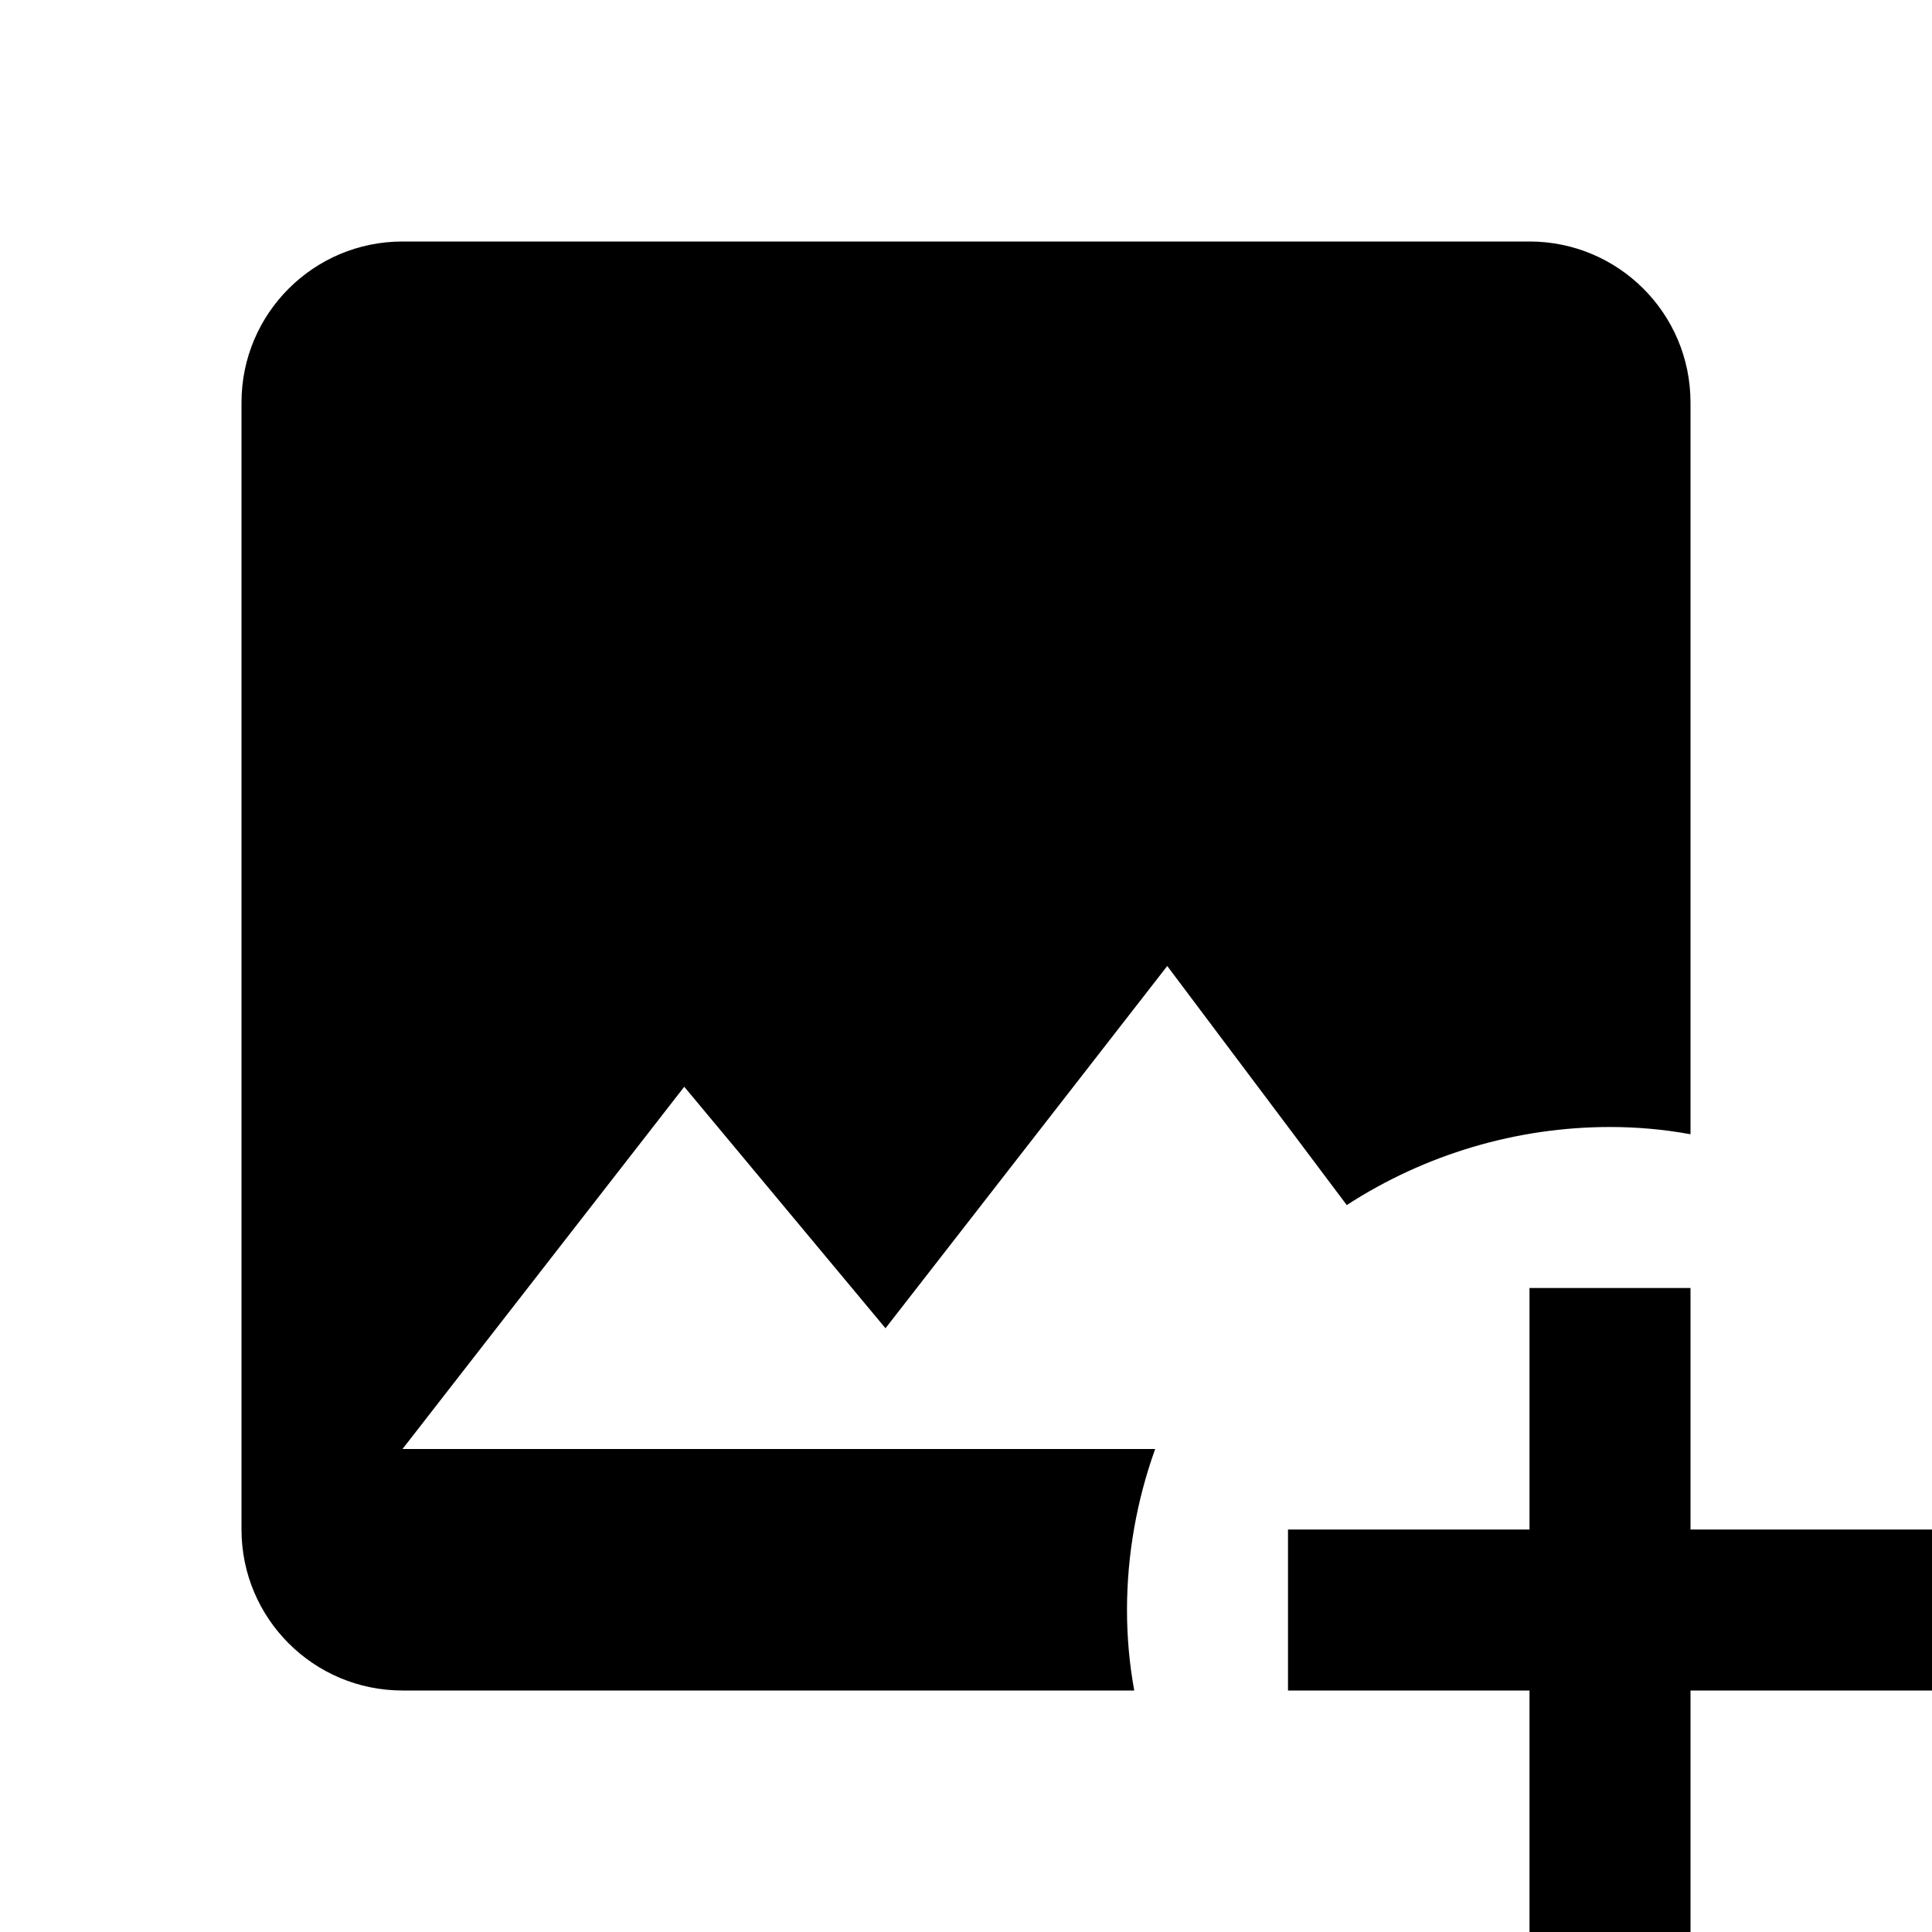
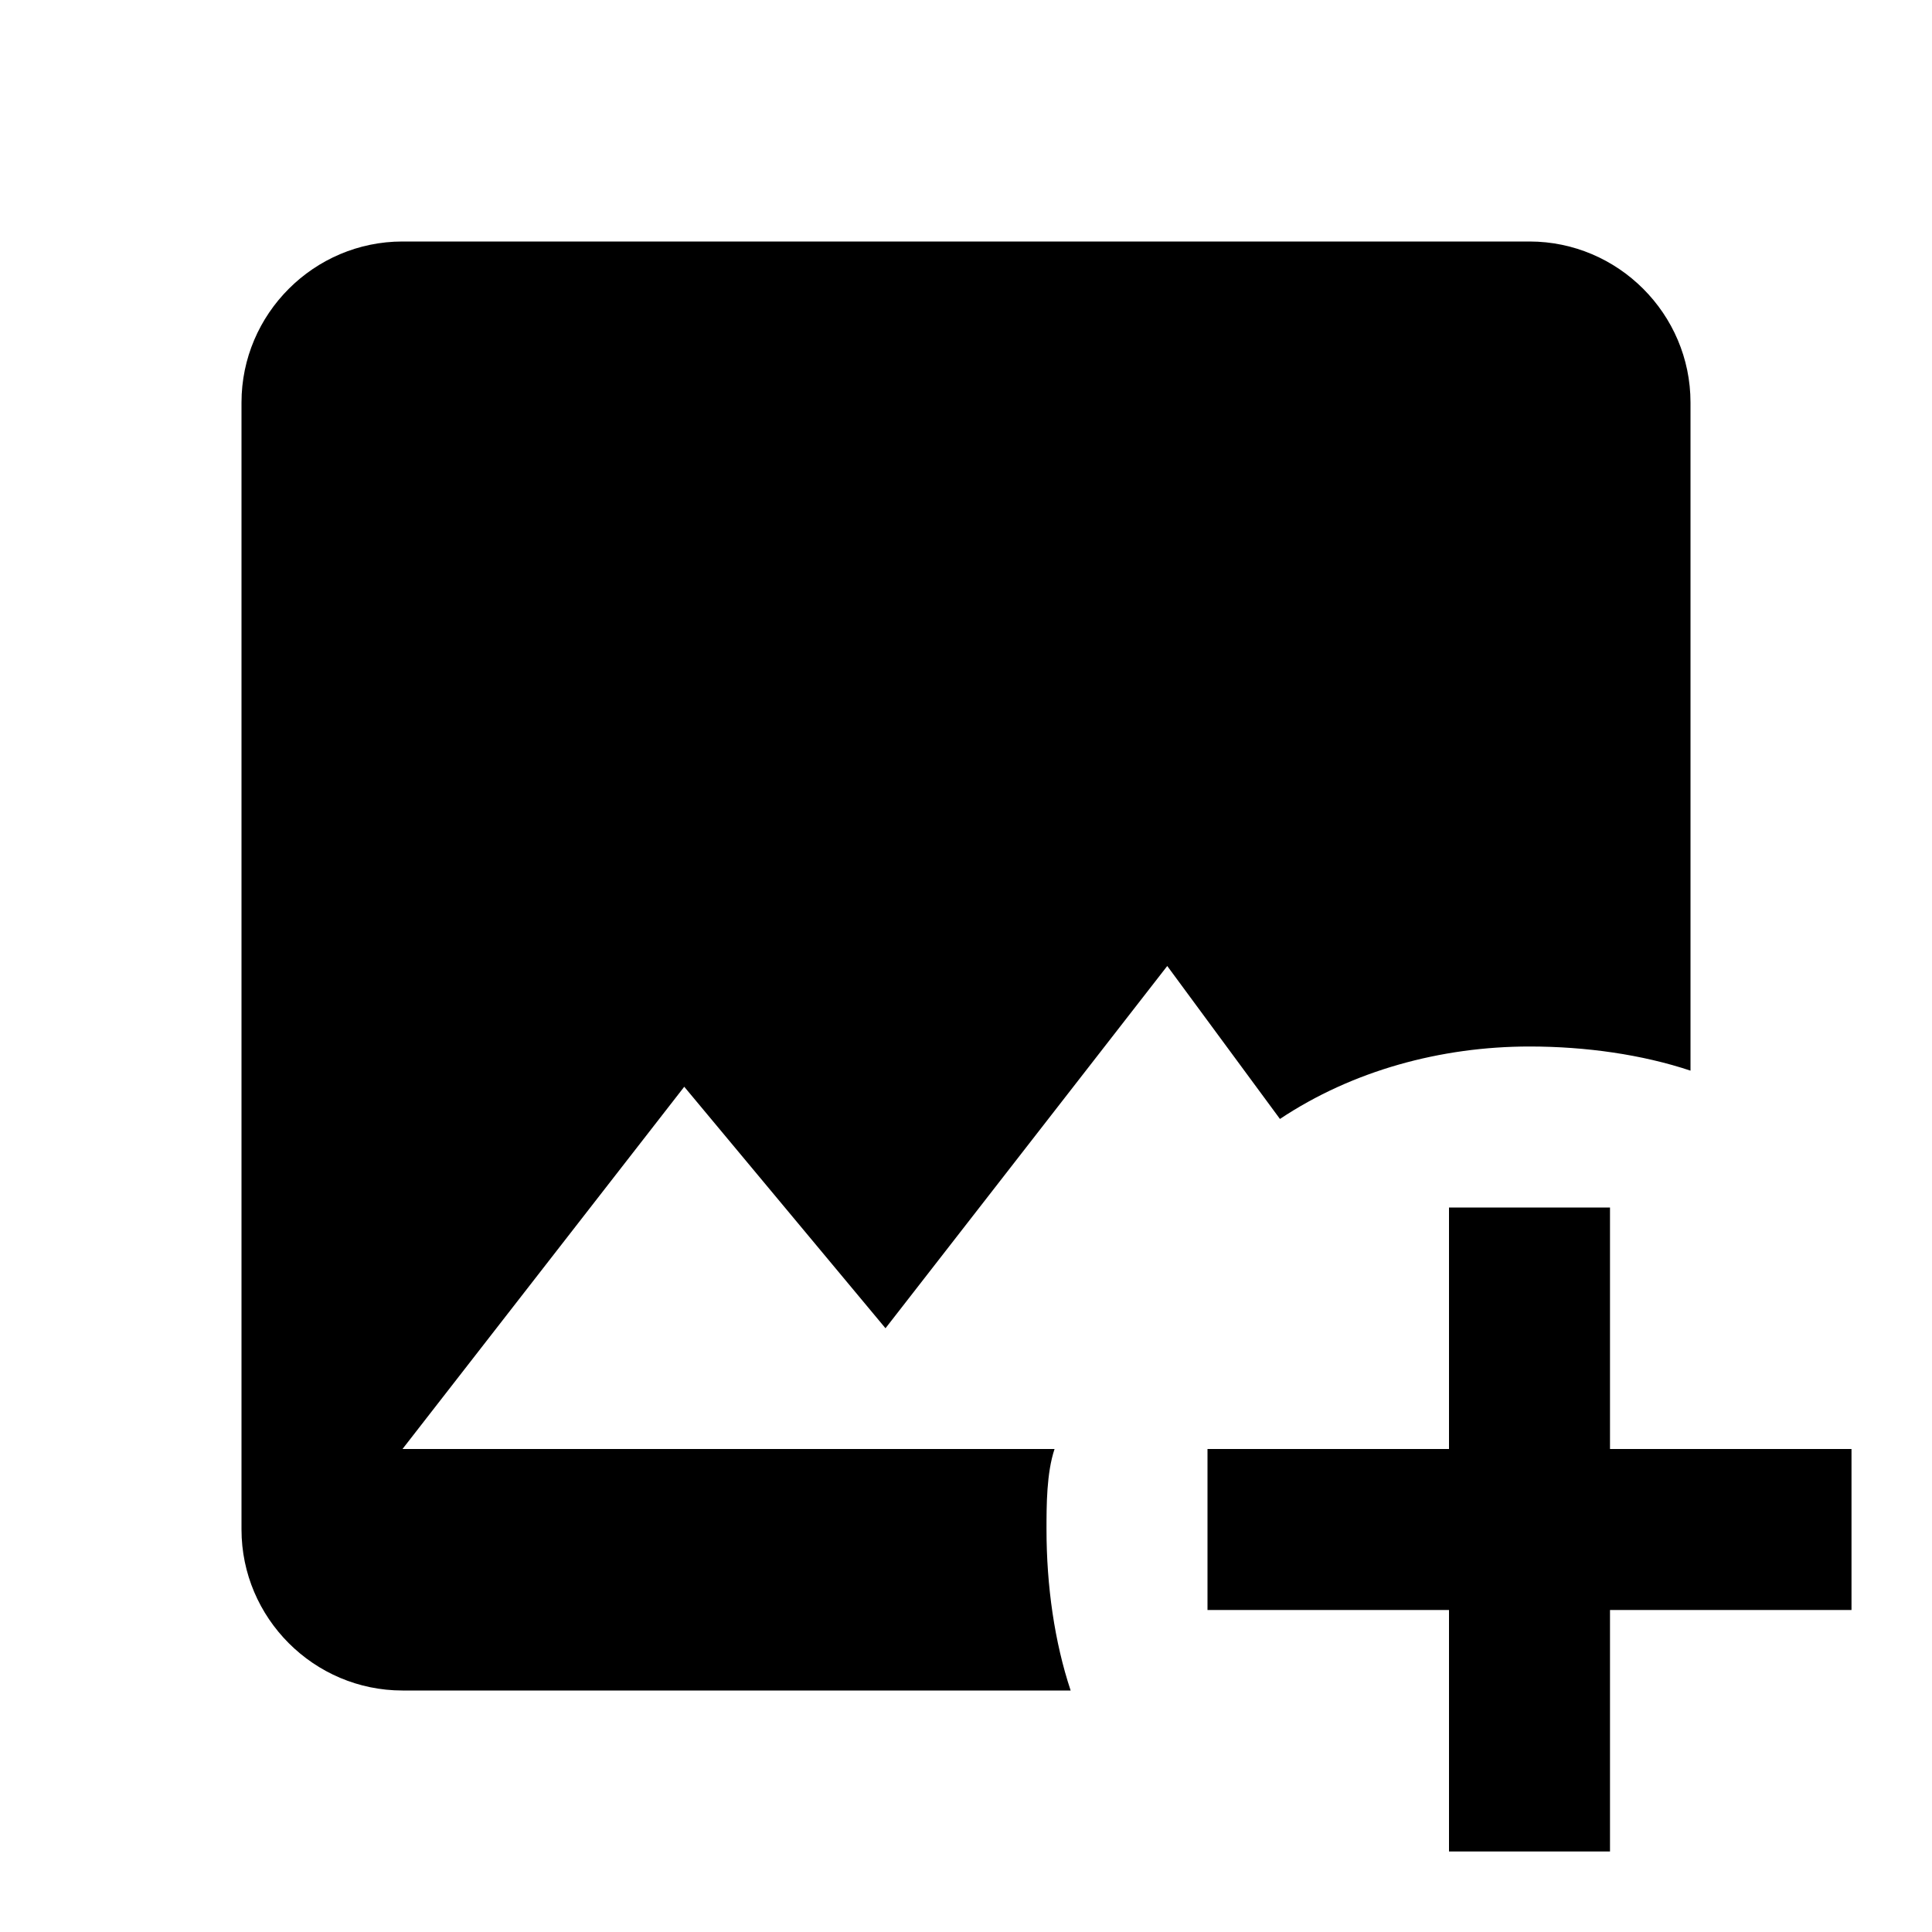
<svg xmlns="http://www.w3.org/2000/svg" width="24" height="24">
-   <path d="M5,3A2,2 0 0,0 3,5V19A2,2 0 0,0 5,21H14.09C14.03,20.67 14,20.34 14,20C14,19.32 14.12,18.64 14.35,18H5L8.5,13.5L11,16.5L14.5,12L16.73,14.97C17.7,14.34 18.84,14 20,14C20.34,14 20.67,14.03 21,14.09V5C21,3.89 20.1,3 19,3H5M19,16V19H16V21H19V24H21V21H24V19H21V16H19Z" />
+   <path d="M18 15V18H15V20H18V23H20V20H23V18H20V15H18M13.3 21H5C3.9 21 3 20.1 3 19V5C3 3.9 3.9 3 5 3H19C20.1 3 21 3.9 21 5V13.3C20.4 13.1 19.7 13 19 13C17.9 13 16.8 13.3 15.9 13.9L14.5 12L11 16.5L8.5 13.5L5 18H13.1C13 18.3 13 18.7 13 19C13 19.7 13.1 20.4 13.3 21Z" />
</svg>
